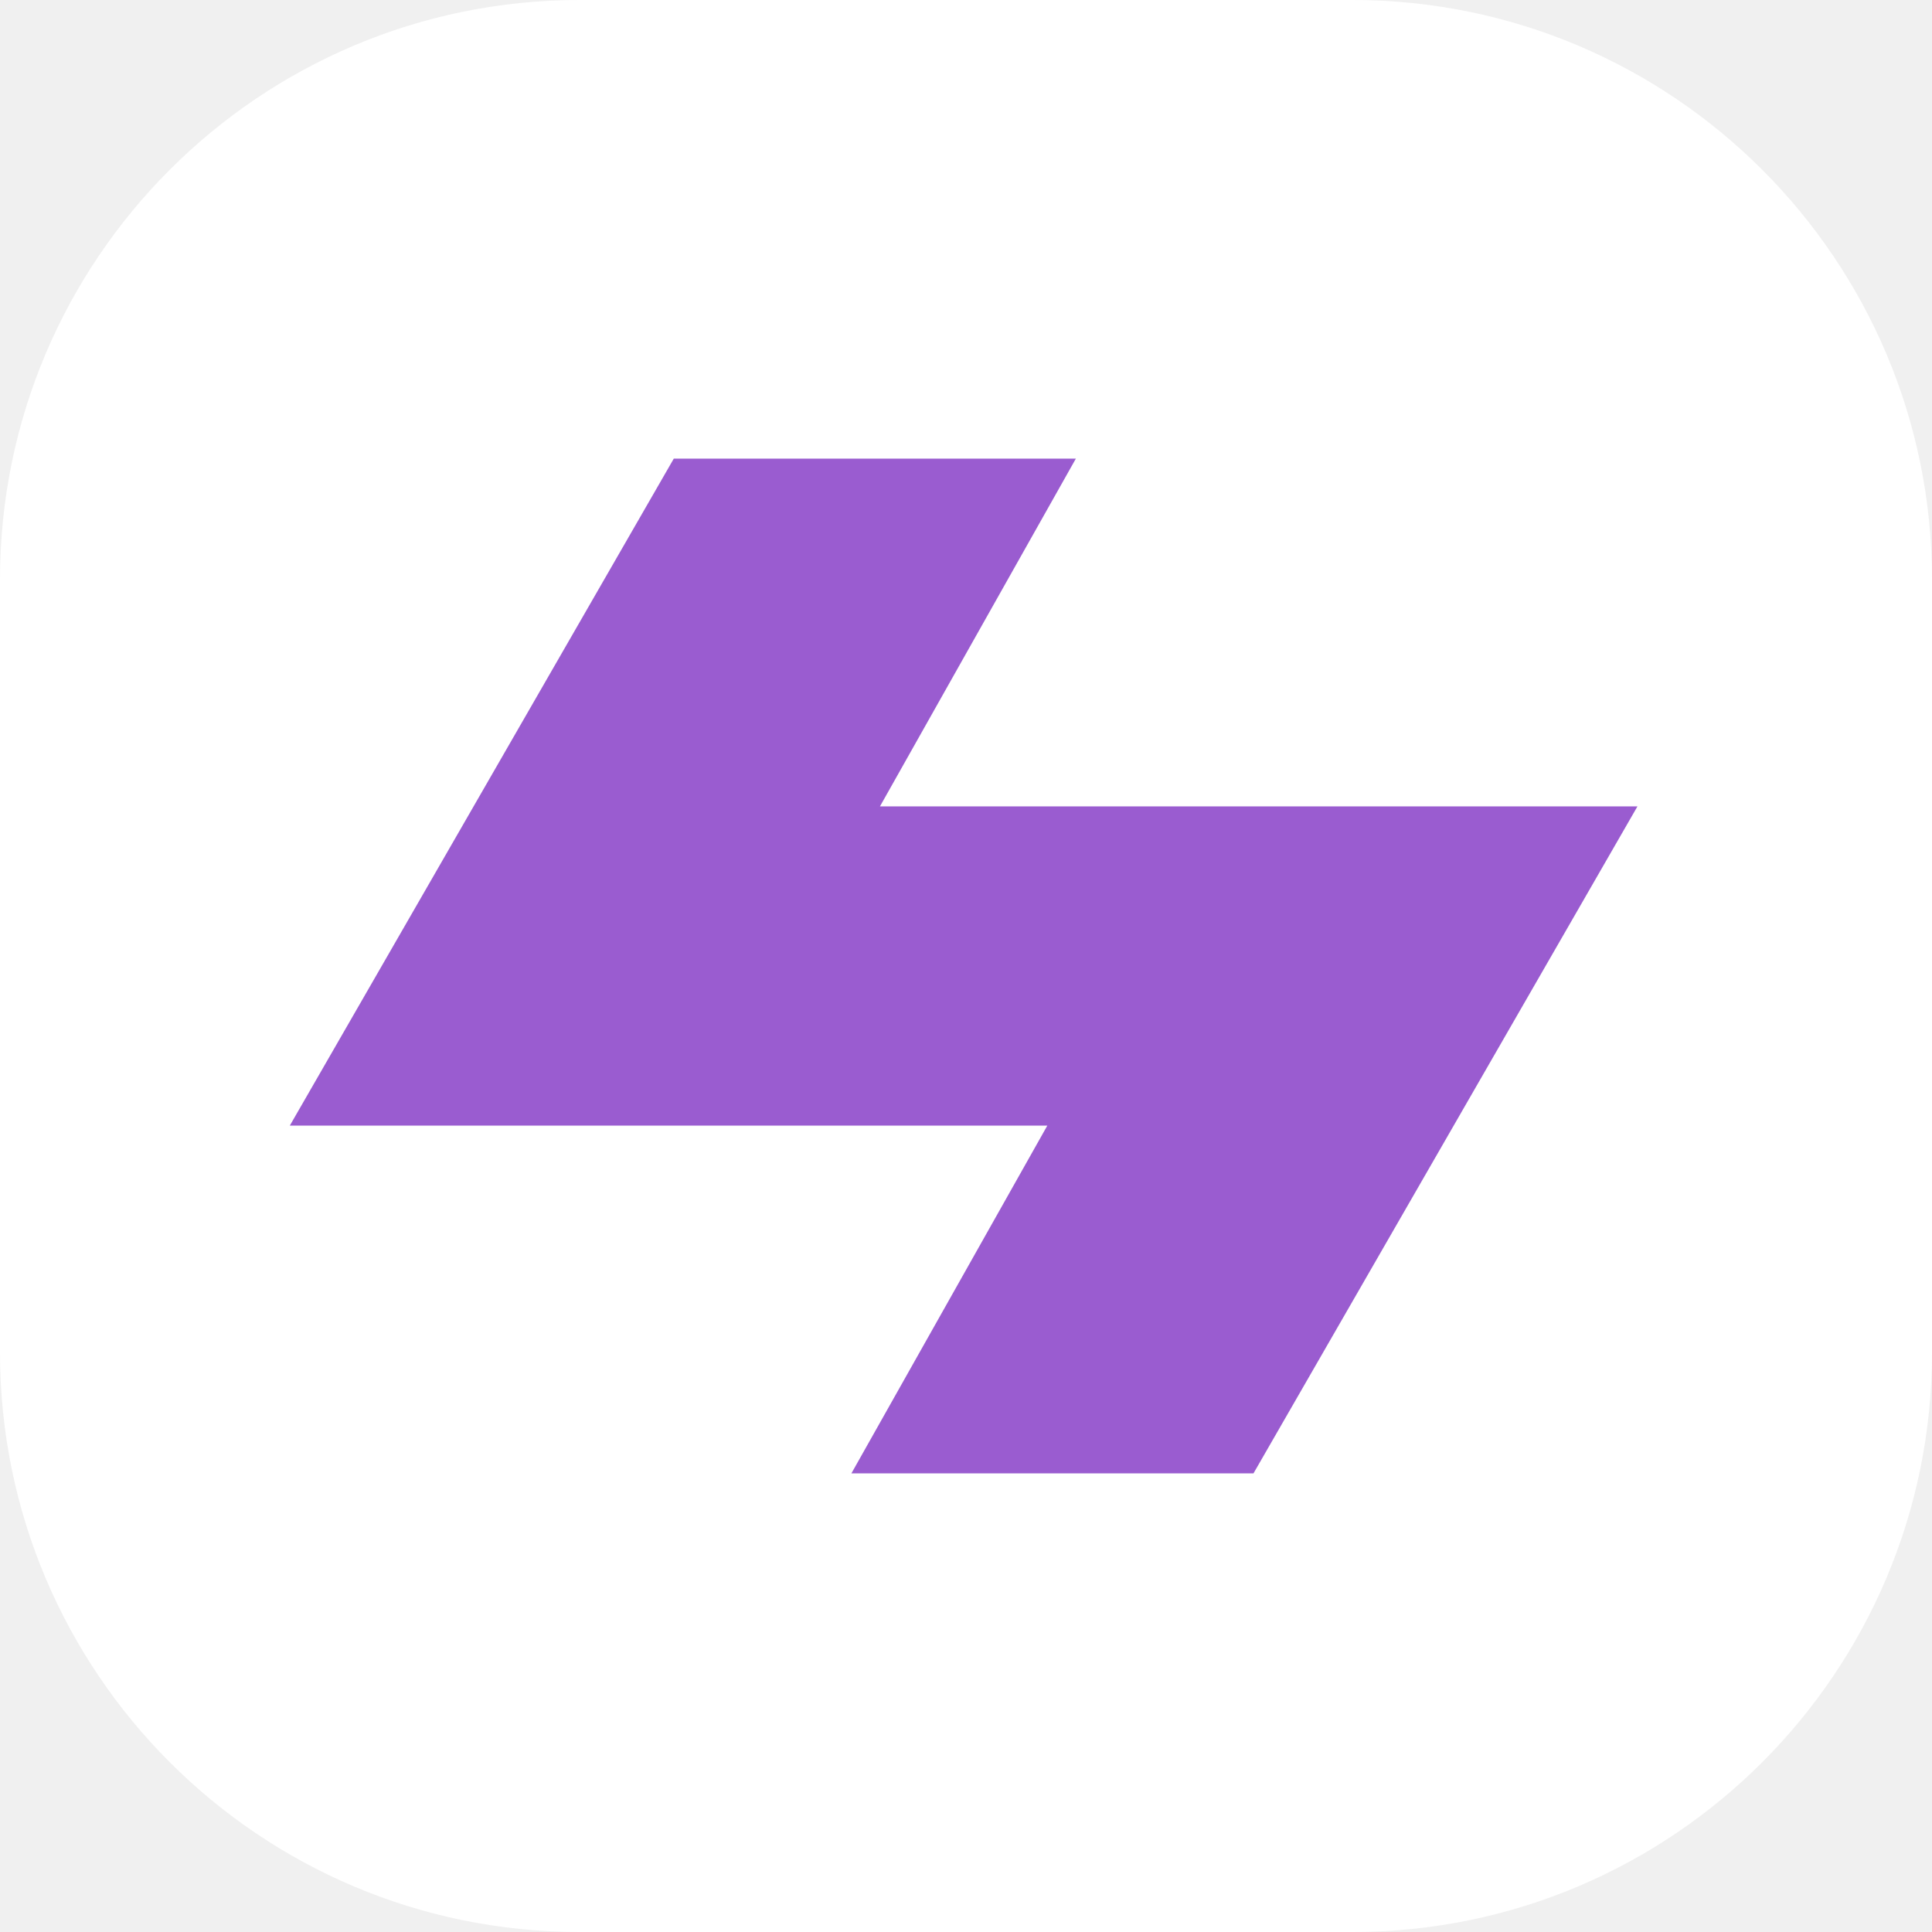
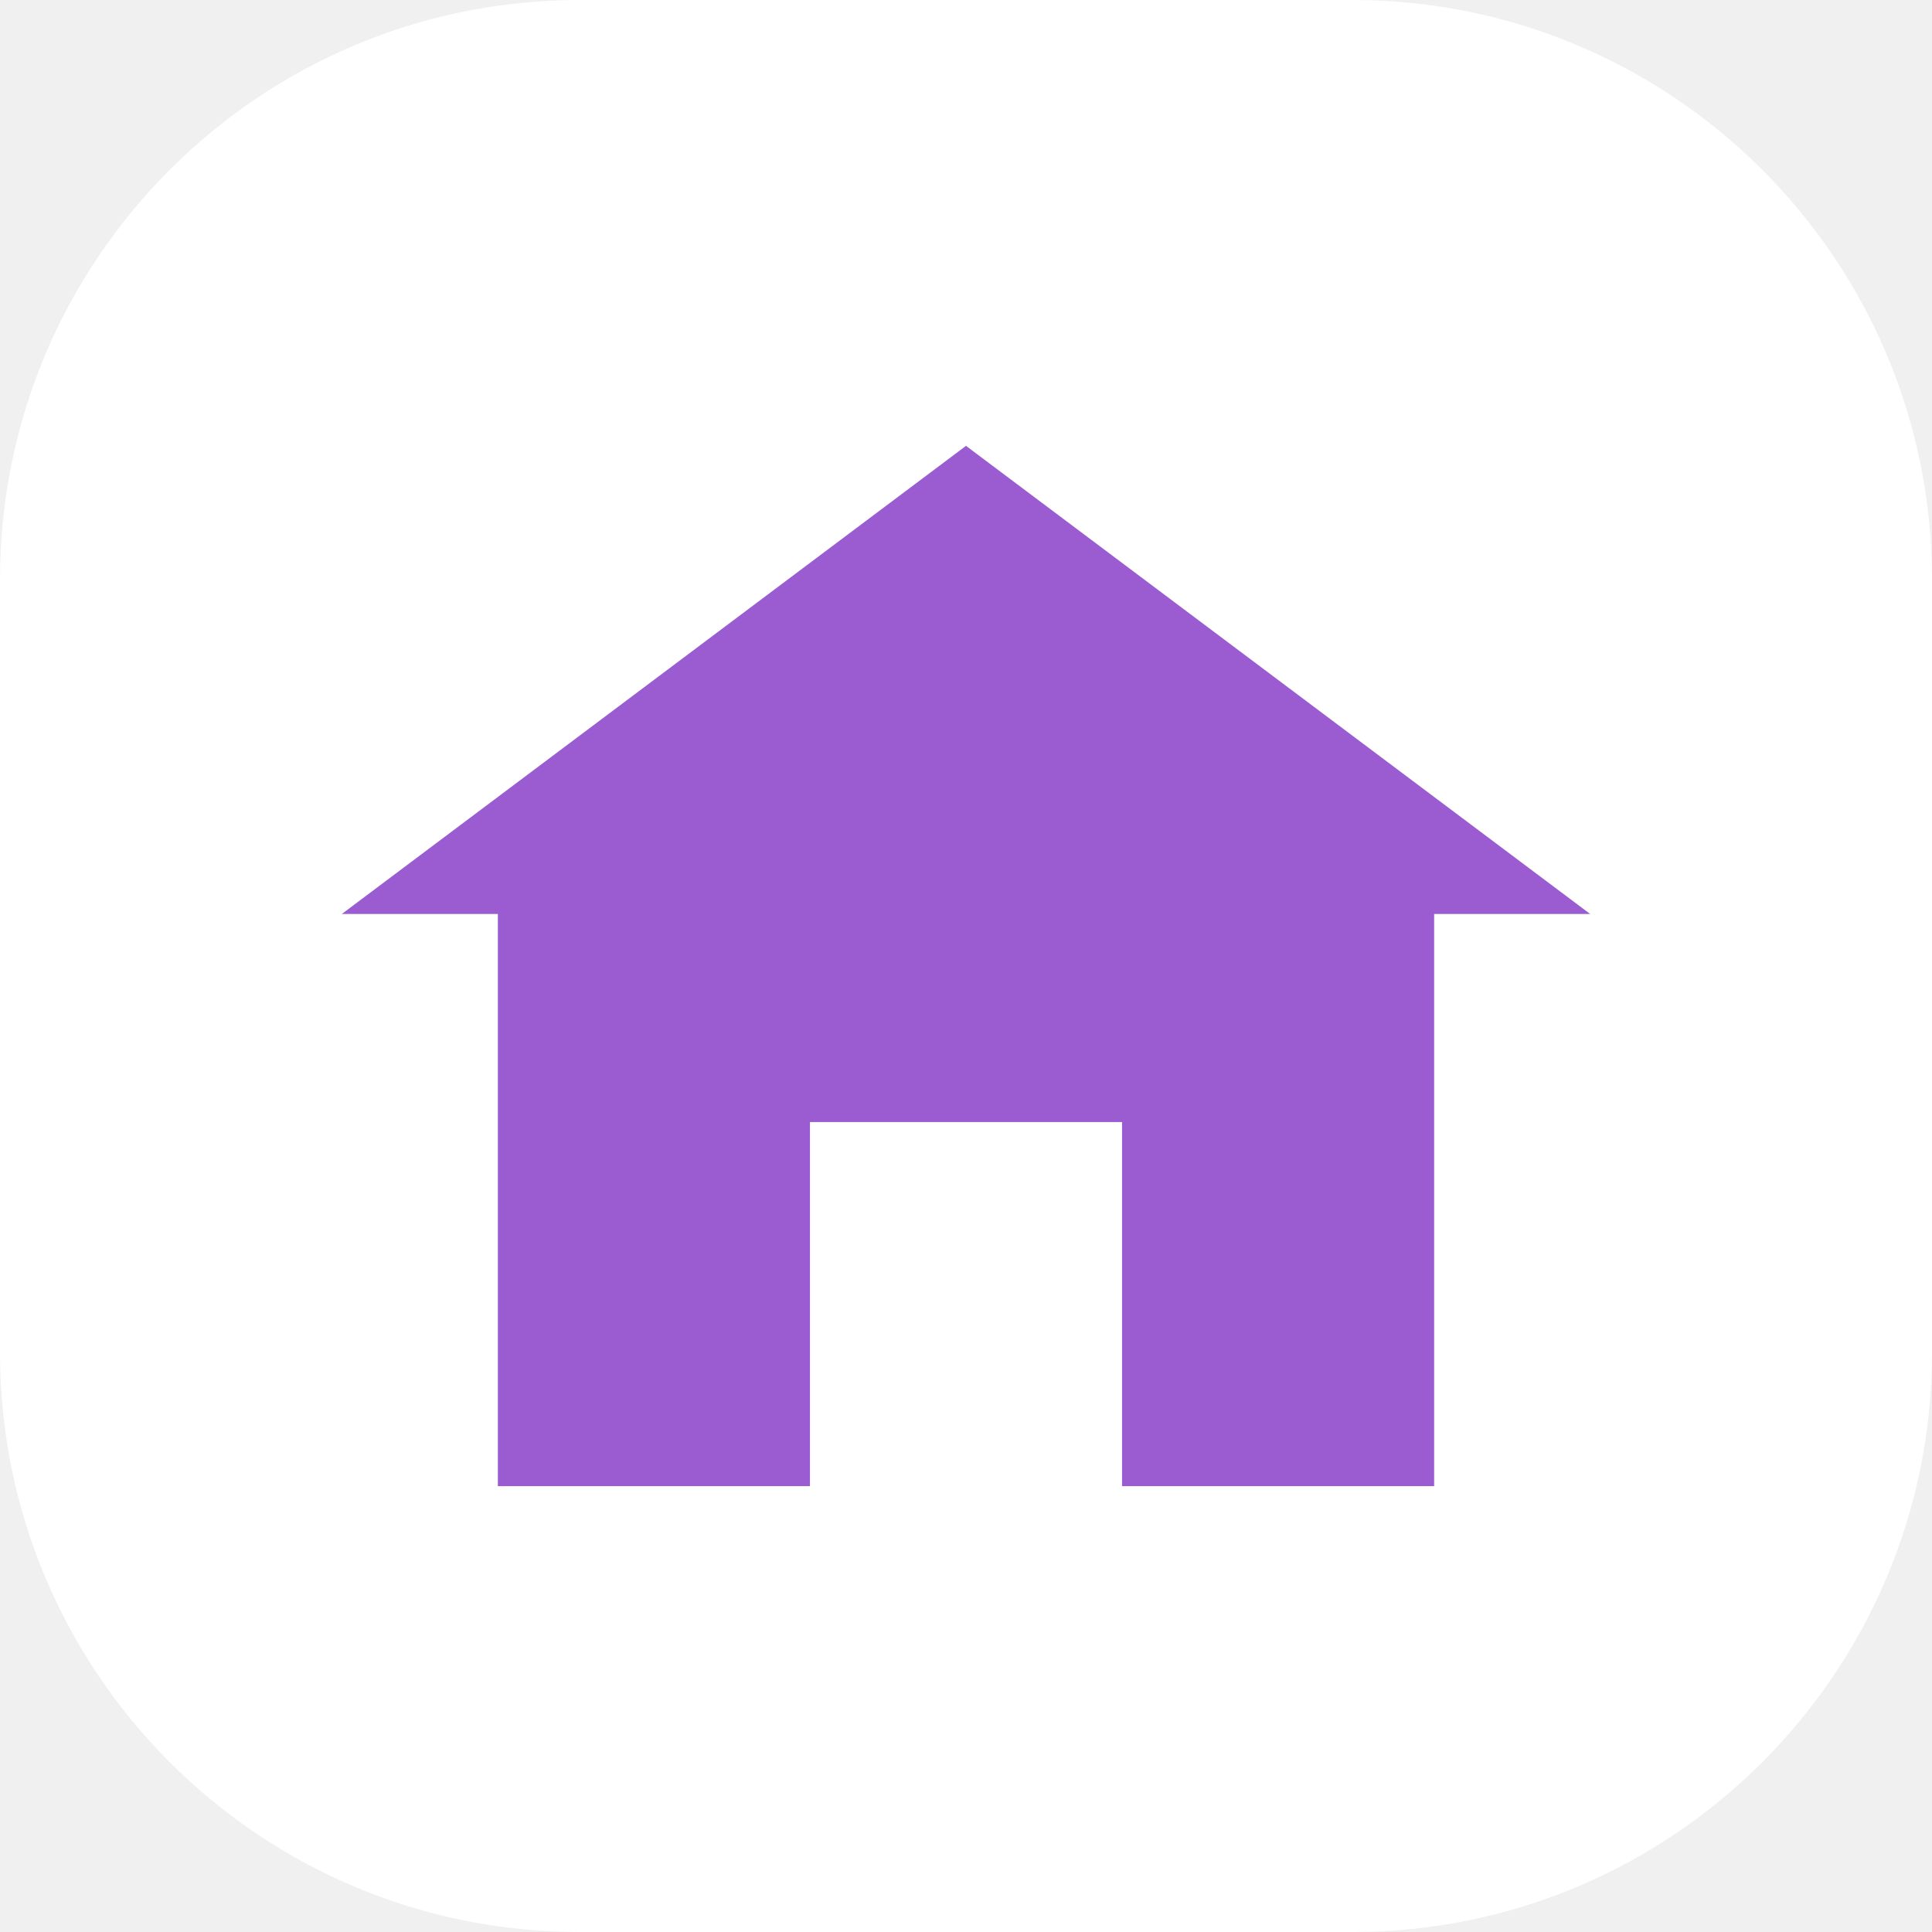
<svg xmlns="http://www.w3.org/2000/svg" version="1.1" width="1000" height="1000">
  <g clip-path="url(#SvgjsClipPath1125)">
    <rect width="1000" height="1000" fill="#ffffff" />
    <g transform="matrix(26.92308,0,0,26.92308,150,230.7692)">
      <svg version="1.1" width="26" height="20">
        <svg width="26" height="20" viewBox="0 0 26 20" fill="none">
-           <path d="M15.112 0.246L11.346 6.931H25.909L18.527 19.754H10.797L14.563 13.069H0L7.382 0.246H15.112Z" fill="#9A5CD0" />
+           <path d="M13 0 L1 9 H4 V20 H10 V13 H16 V20 H22 V9 H25 Z" fill="#9A5CD0" />
        </svg>
      </svg>
    </g>
  </g>
  <defs>
    <clipPath id="SvgjsClipPath1125">
      <rect width="1000" height="1000" x="0" y="0" rx="300" ry="300" />
    </clipPath>
  </defs>
</svg>
